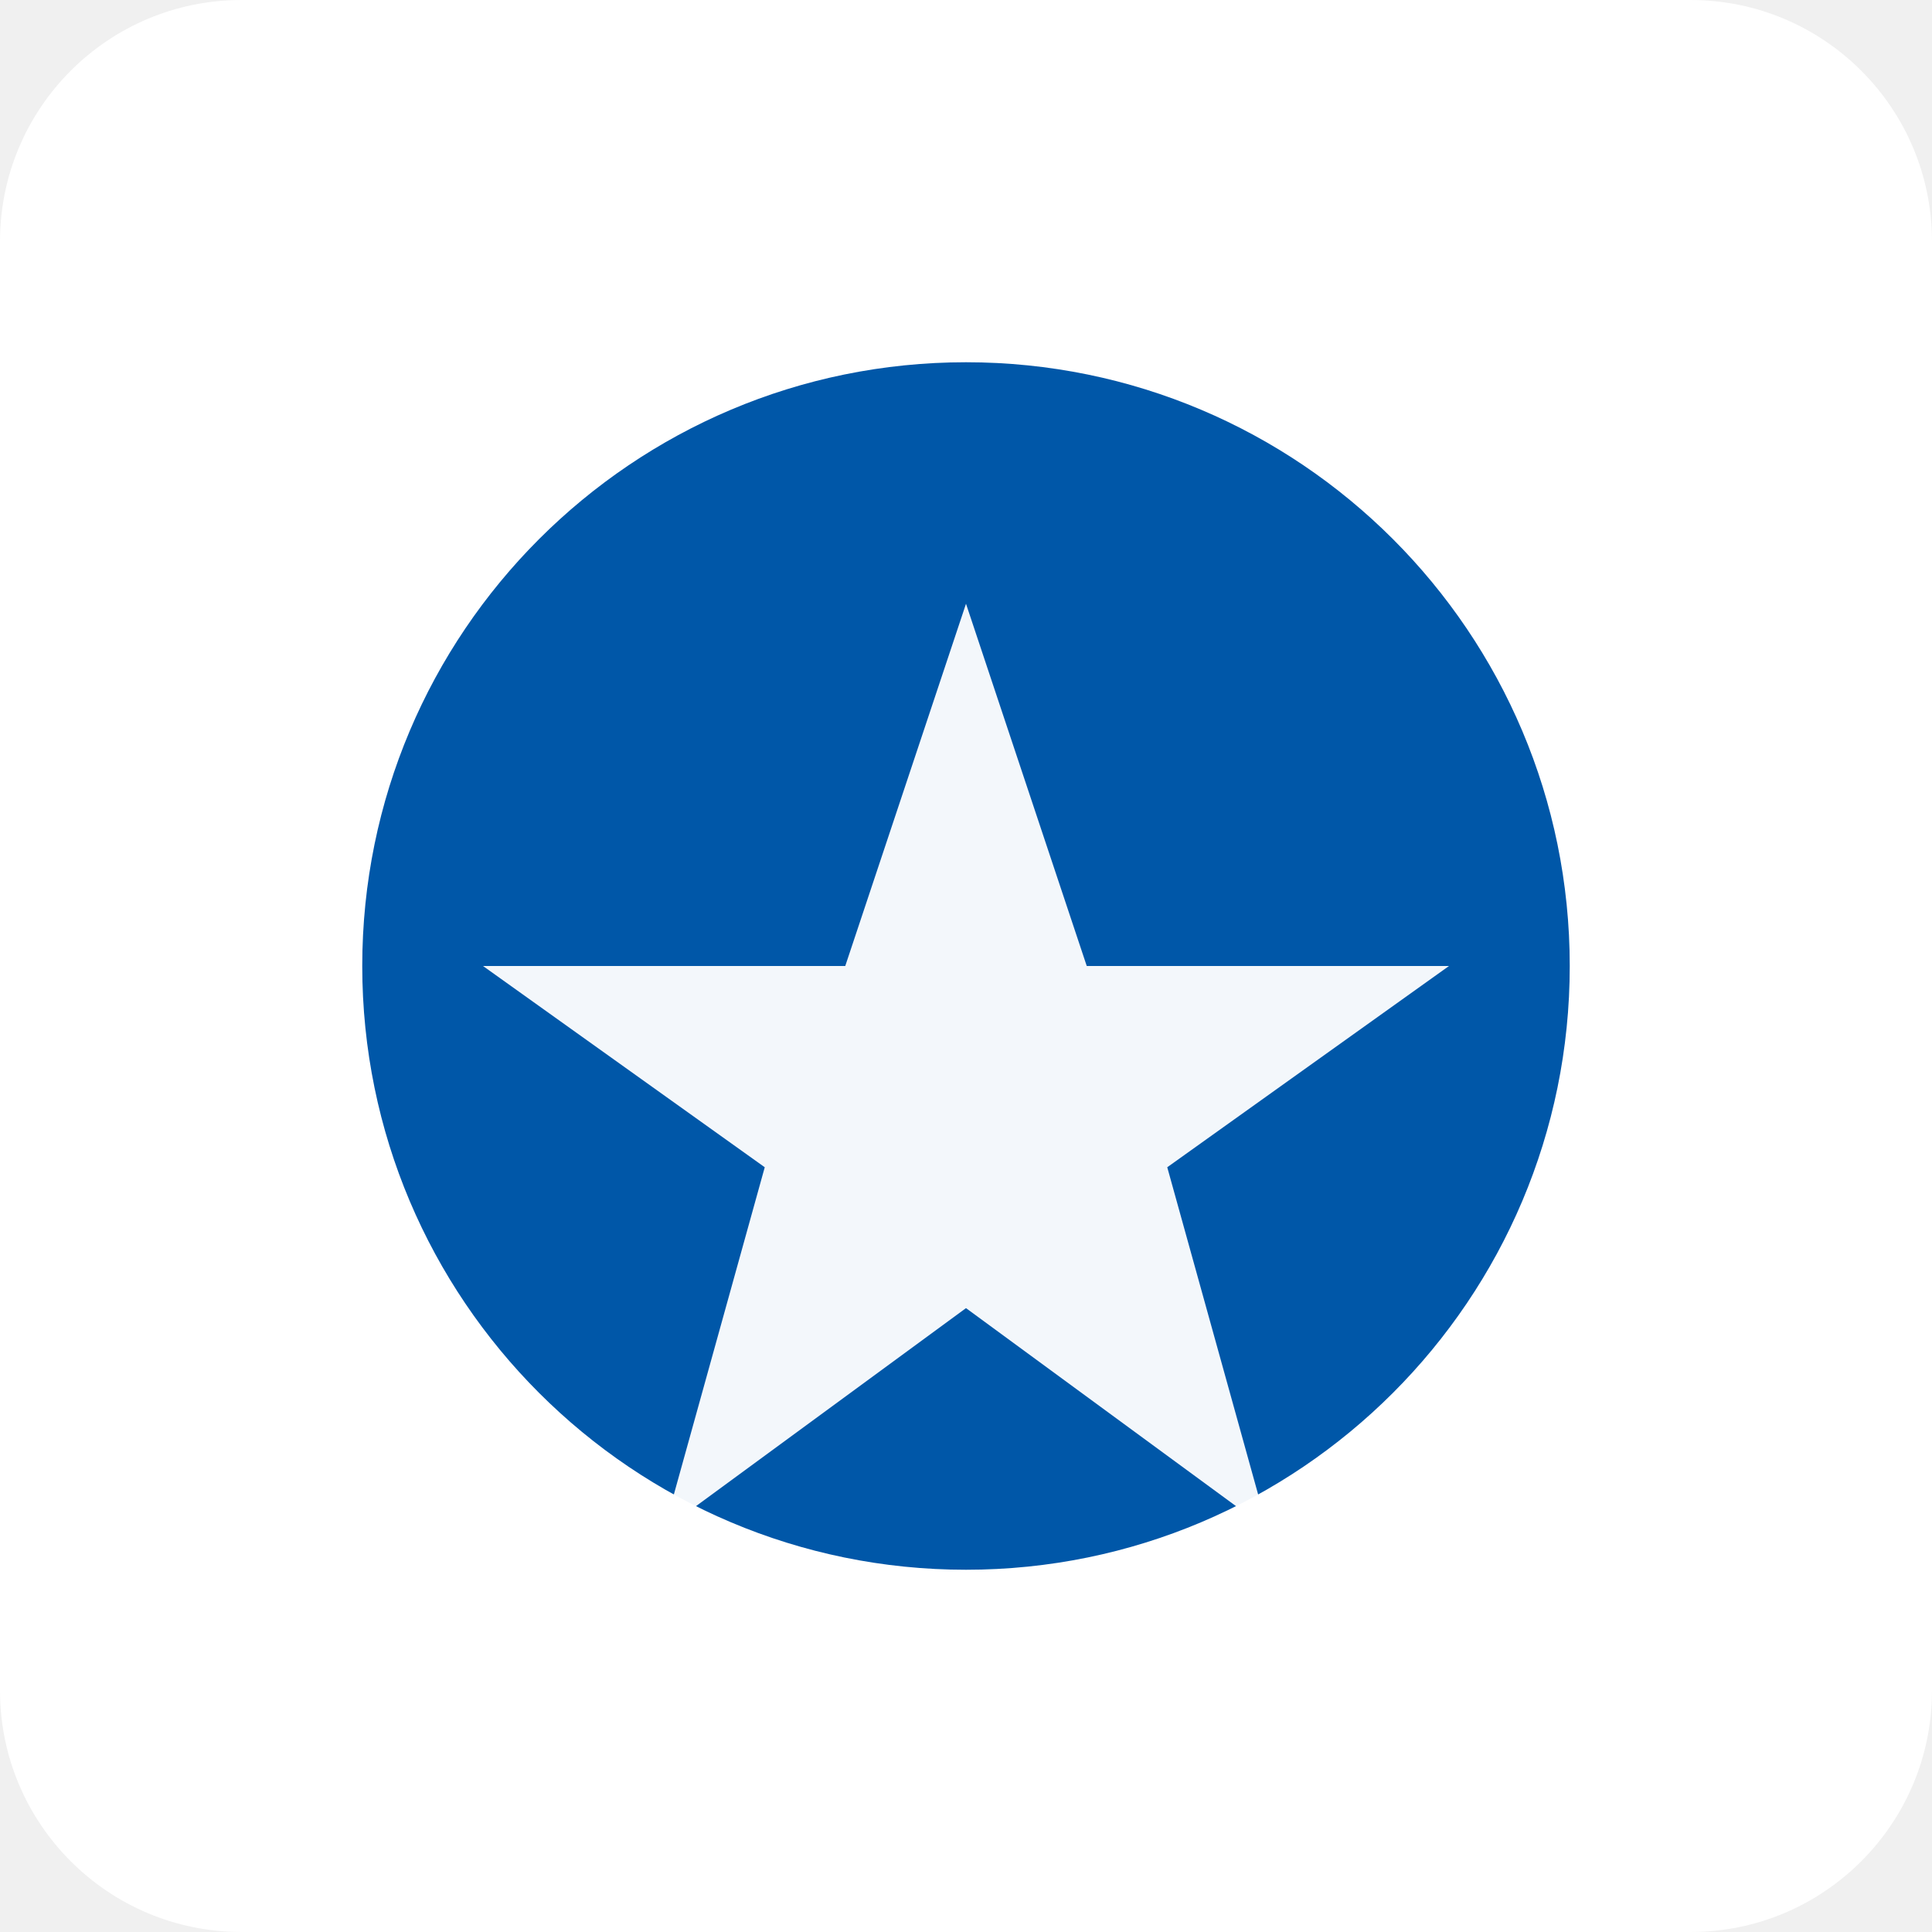
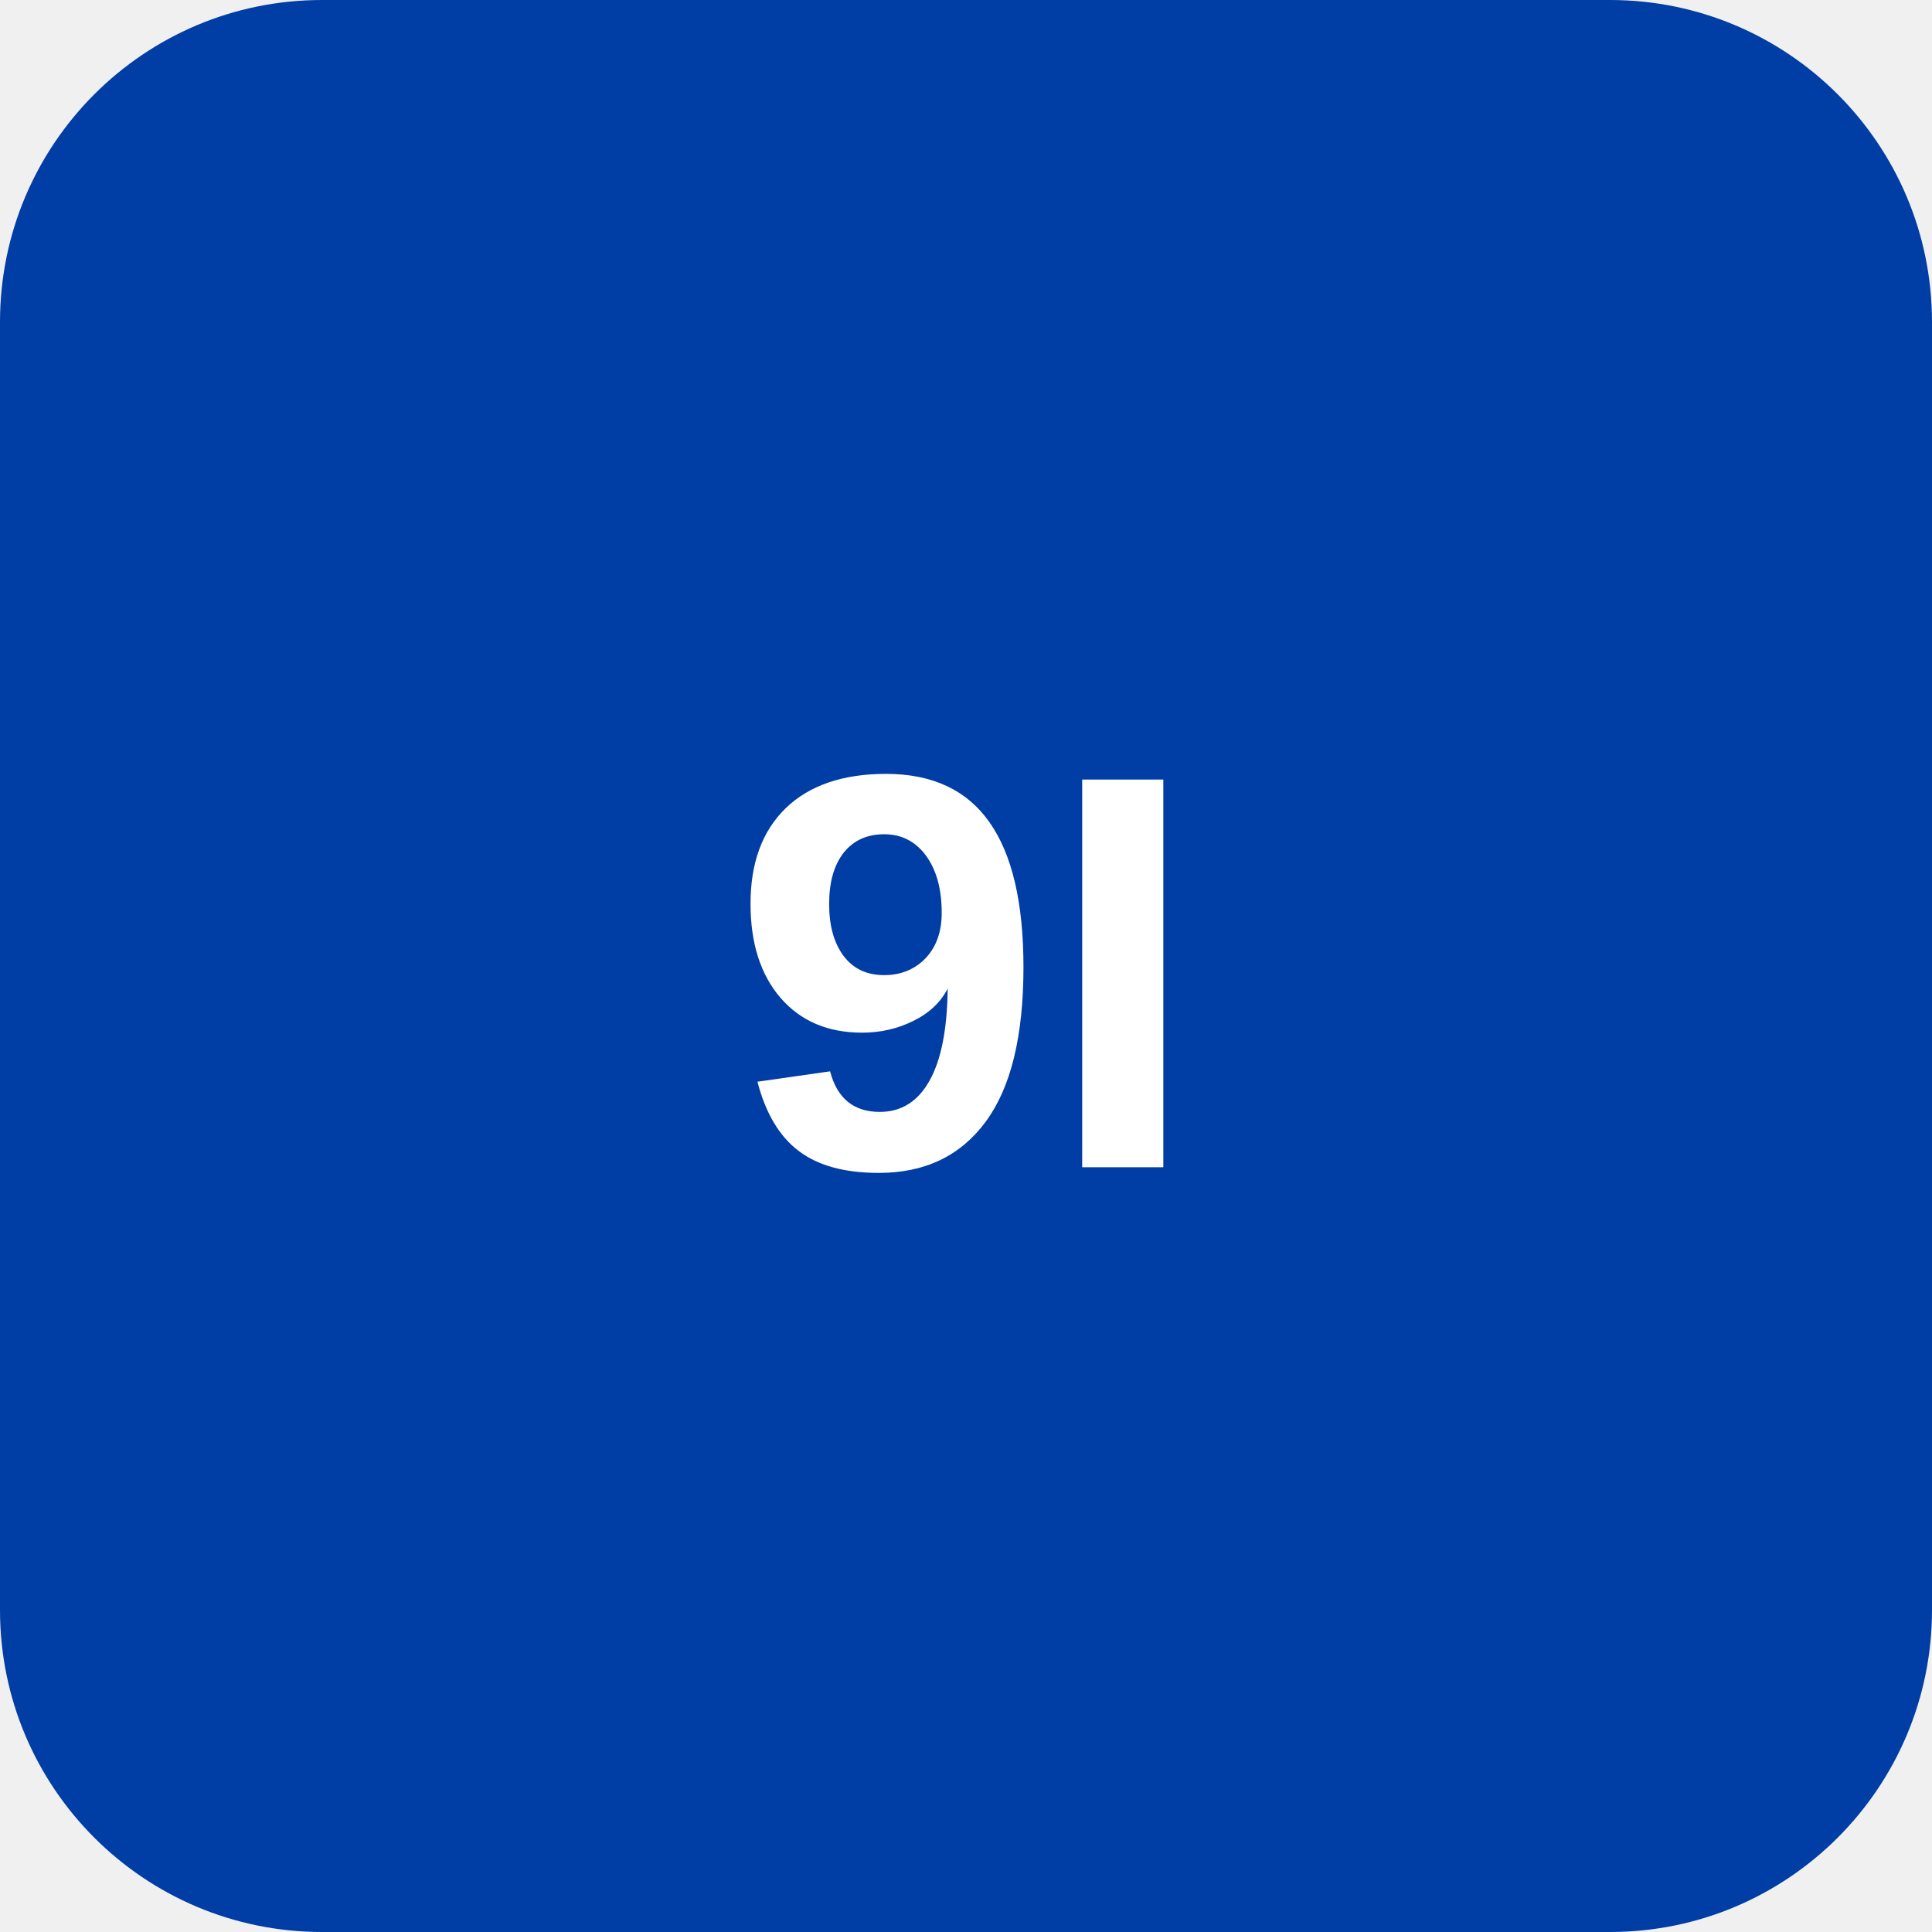
<svg xmlns="http://www.w3.org/2000/svg" viewBox="0 0 96 96" role="img" aria-label="Alliance Air">
-   <rect width="96" height="96" rx="12" fill="#fff" />
-   <circle cx="48" cy="48" r="30" fill="#0057A8" />
-   <path fill="#fff" d="M48 30l6 18h18l-14 10 5 18-15-11-15 11 5-18-14-10h18z" opacity=".95" />
+   <rect width="96" height="96" rx="16" fill="#003DA5" />
+   <text x="48" y="58" text-anchor="middle" font-family="Arial,Helvetica,sans-serif" font-size="28" font-weight="700" fill="#FFFFFF">9I</text>
</svg>
